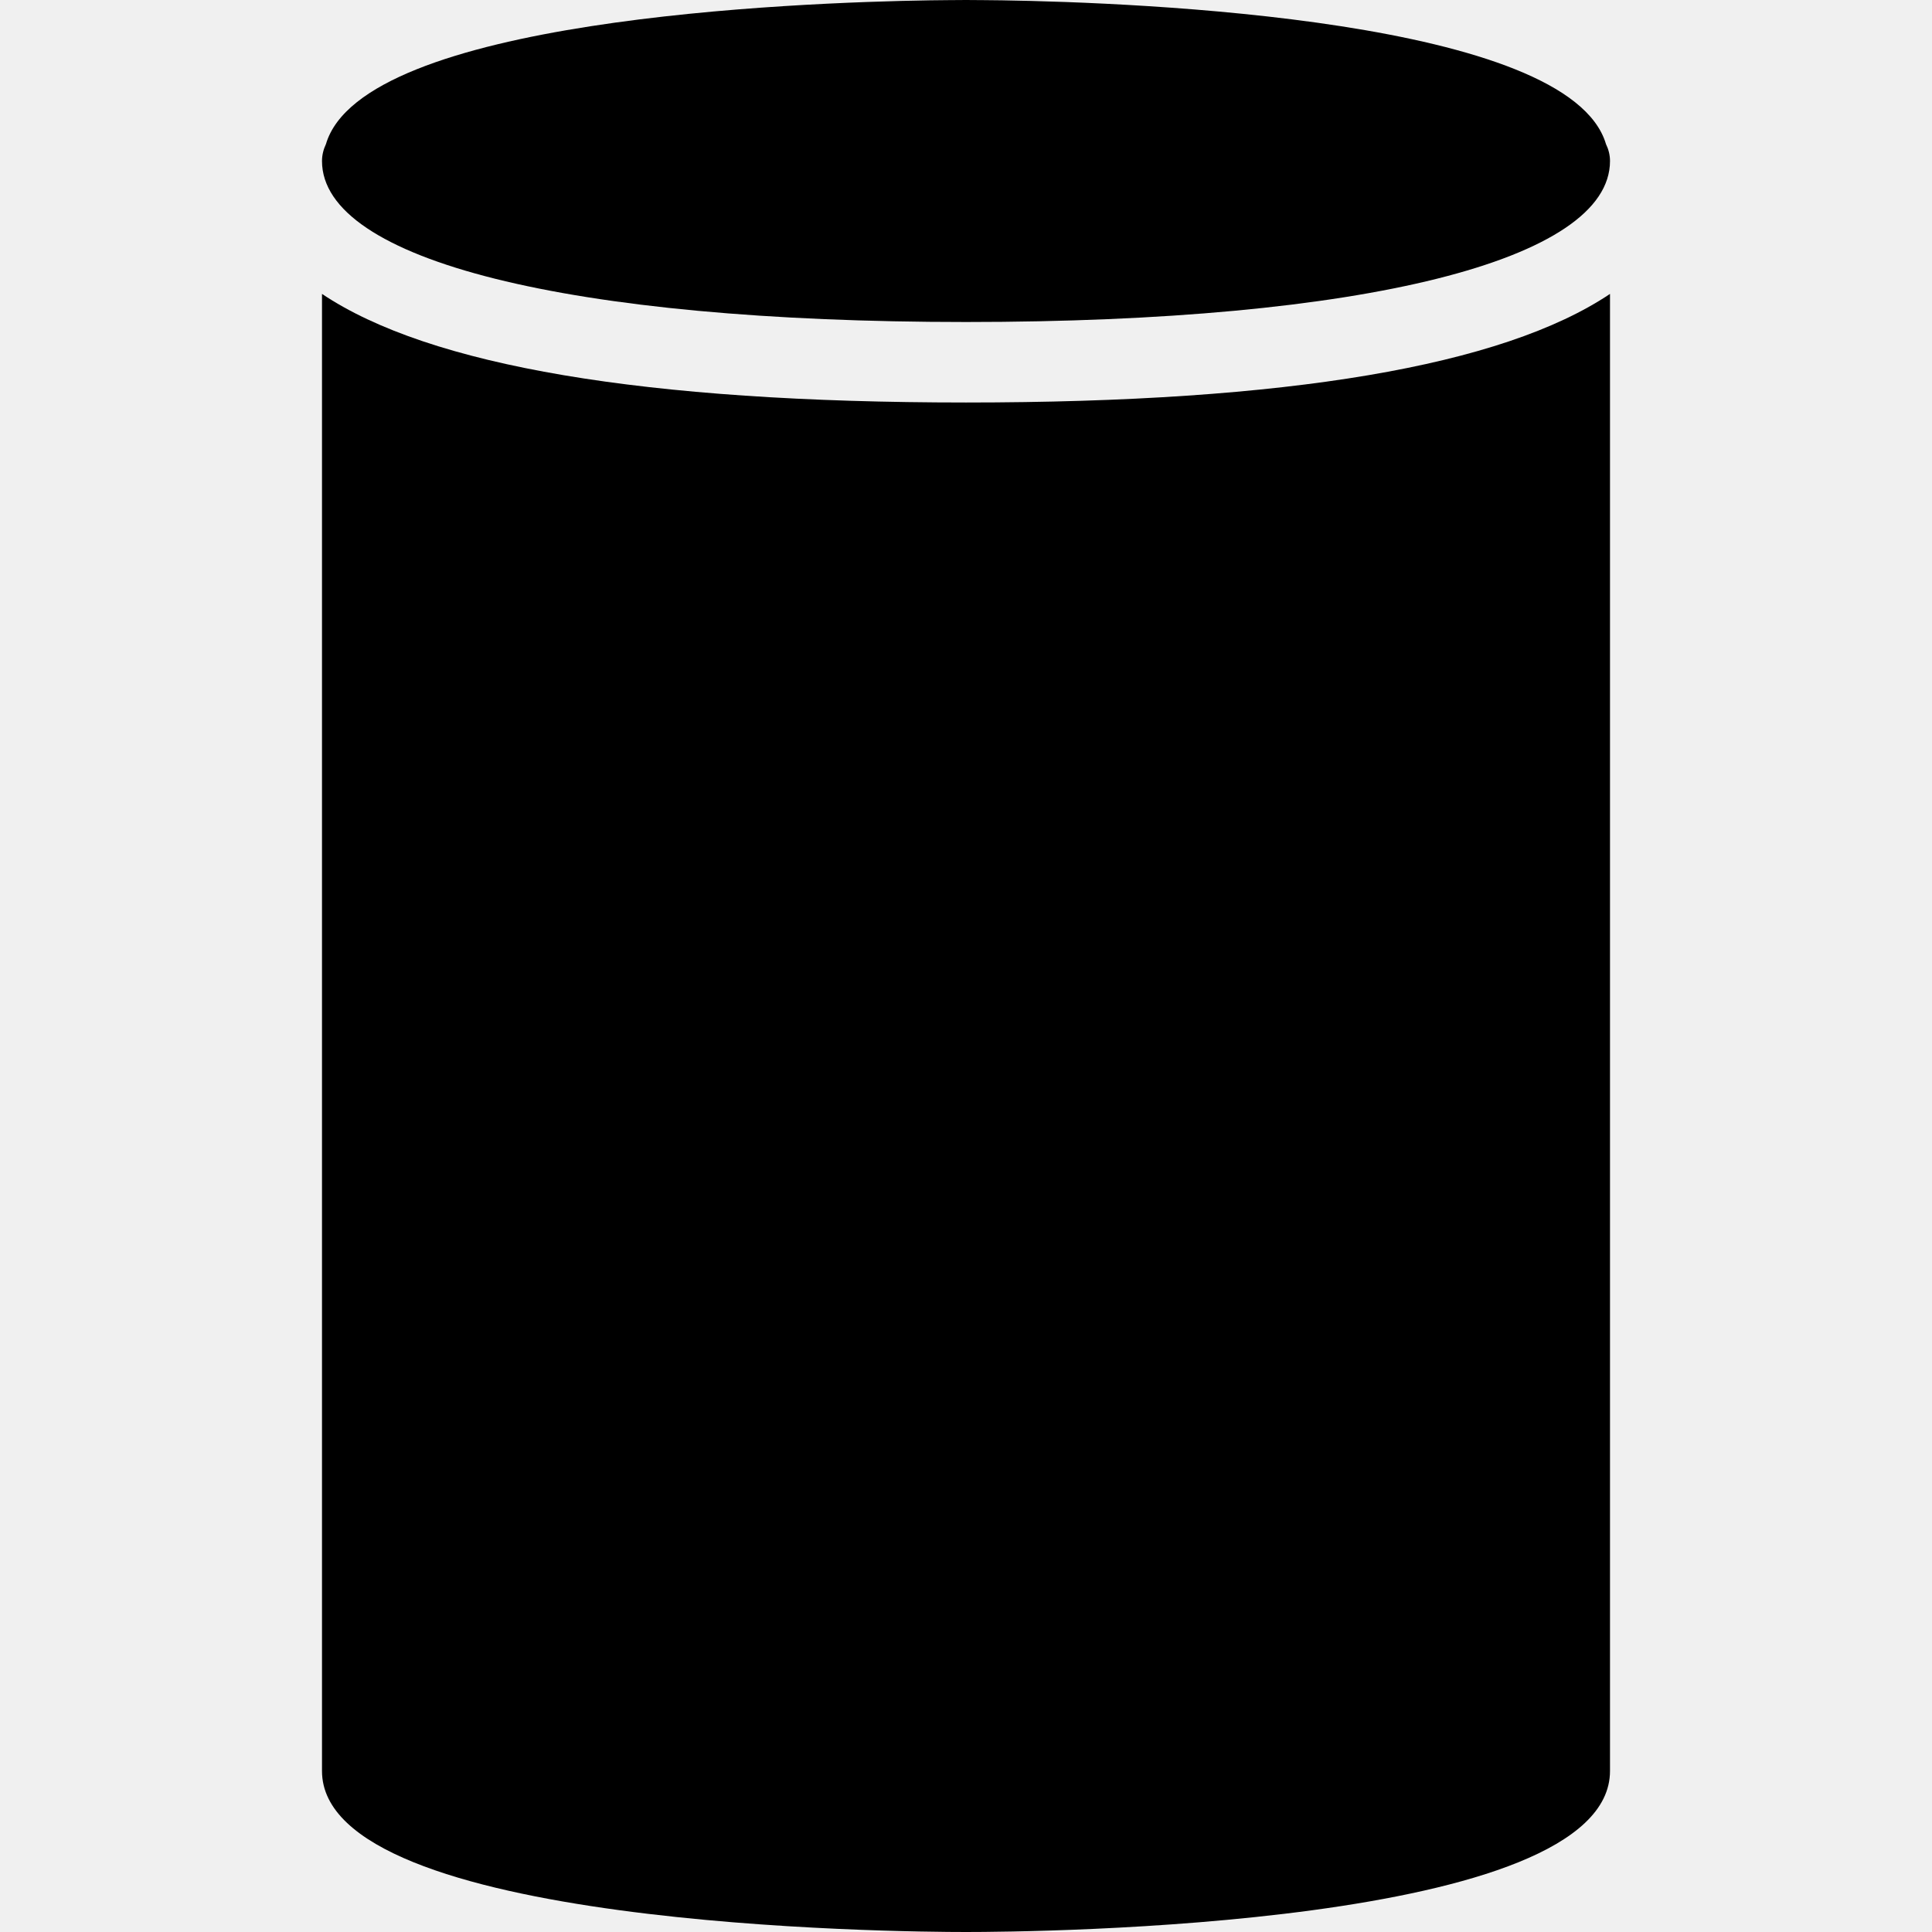
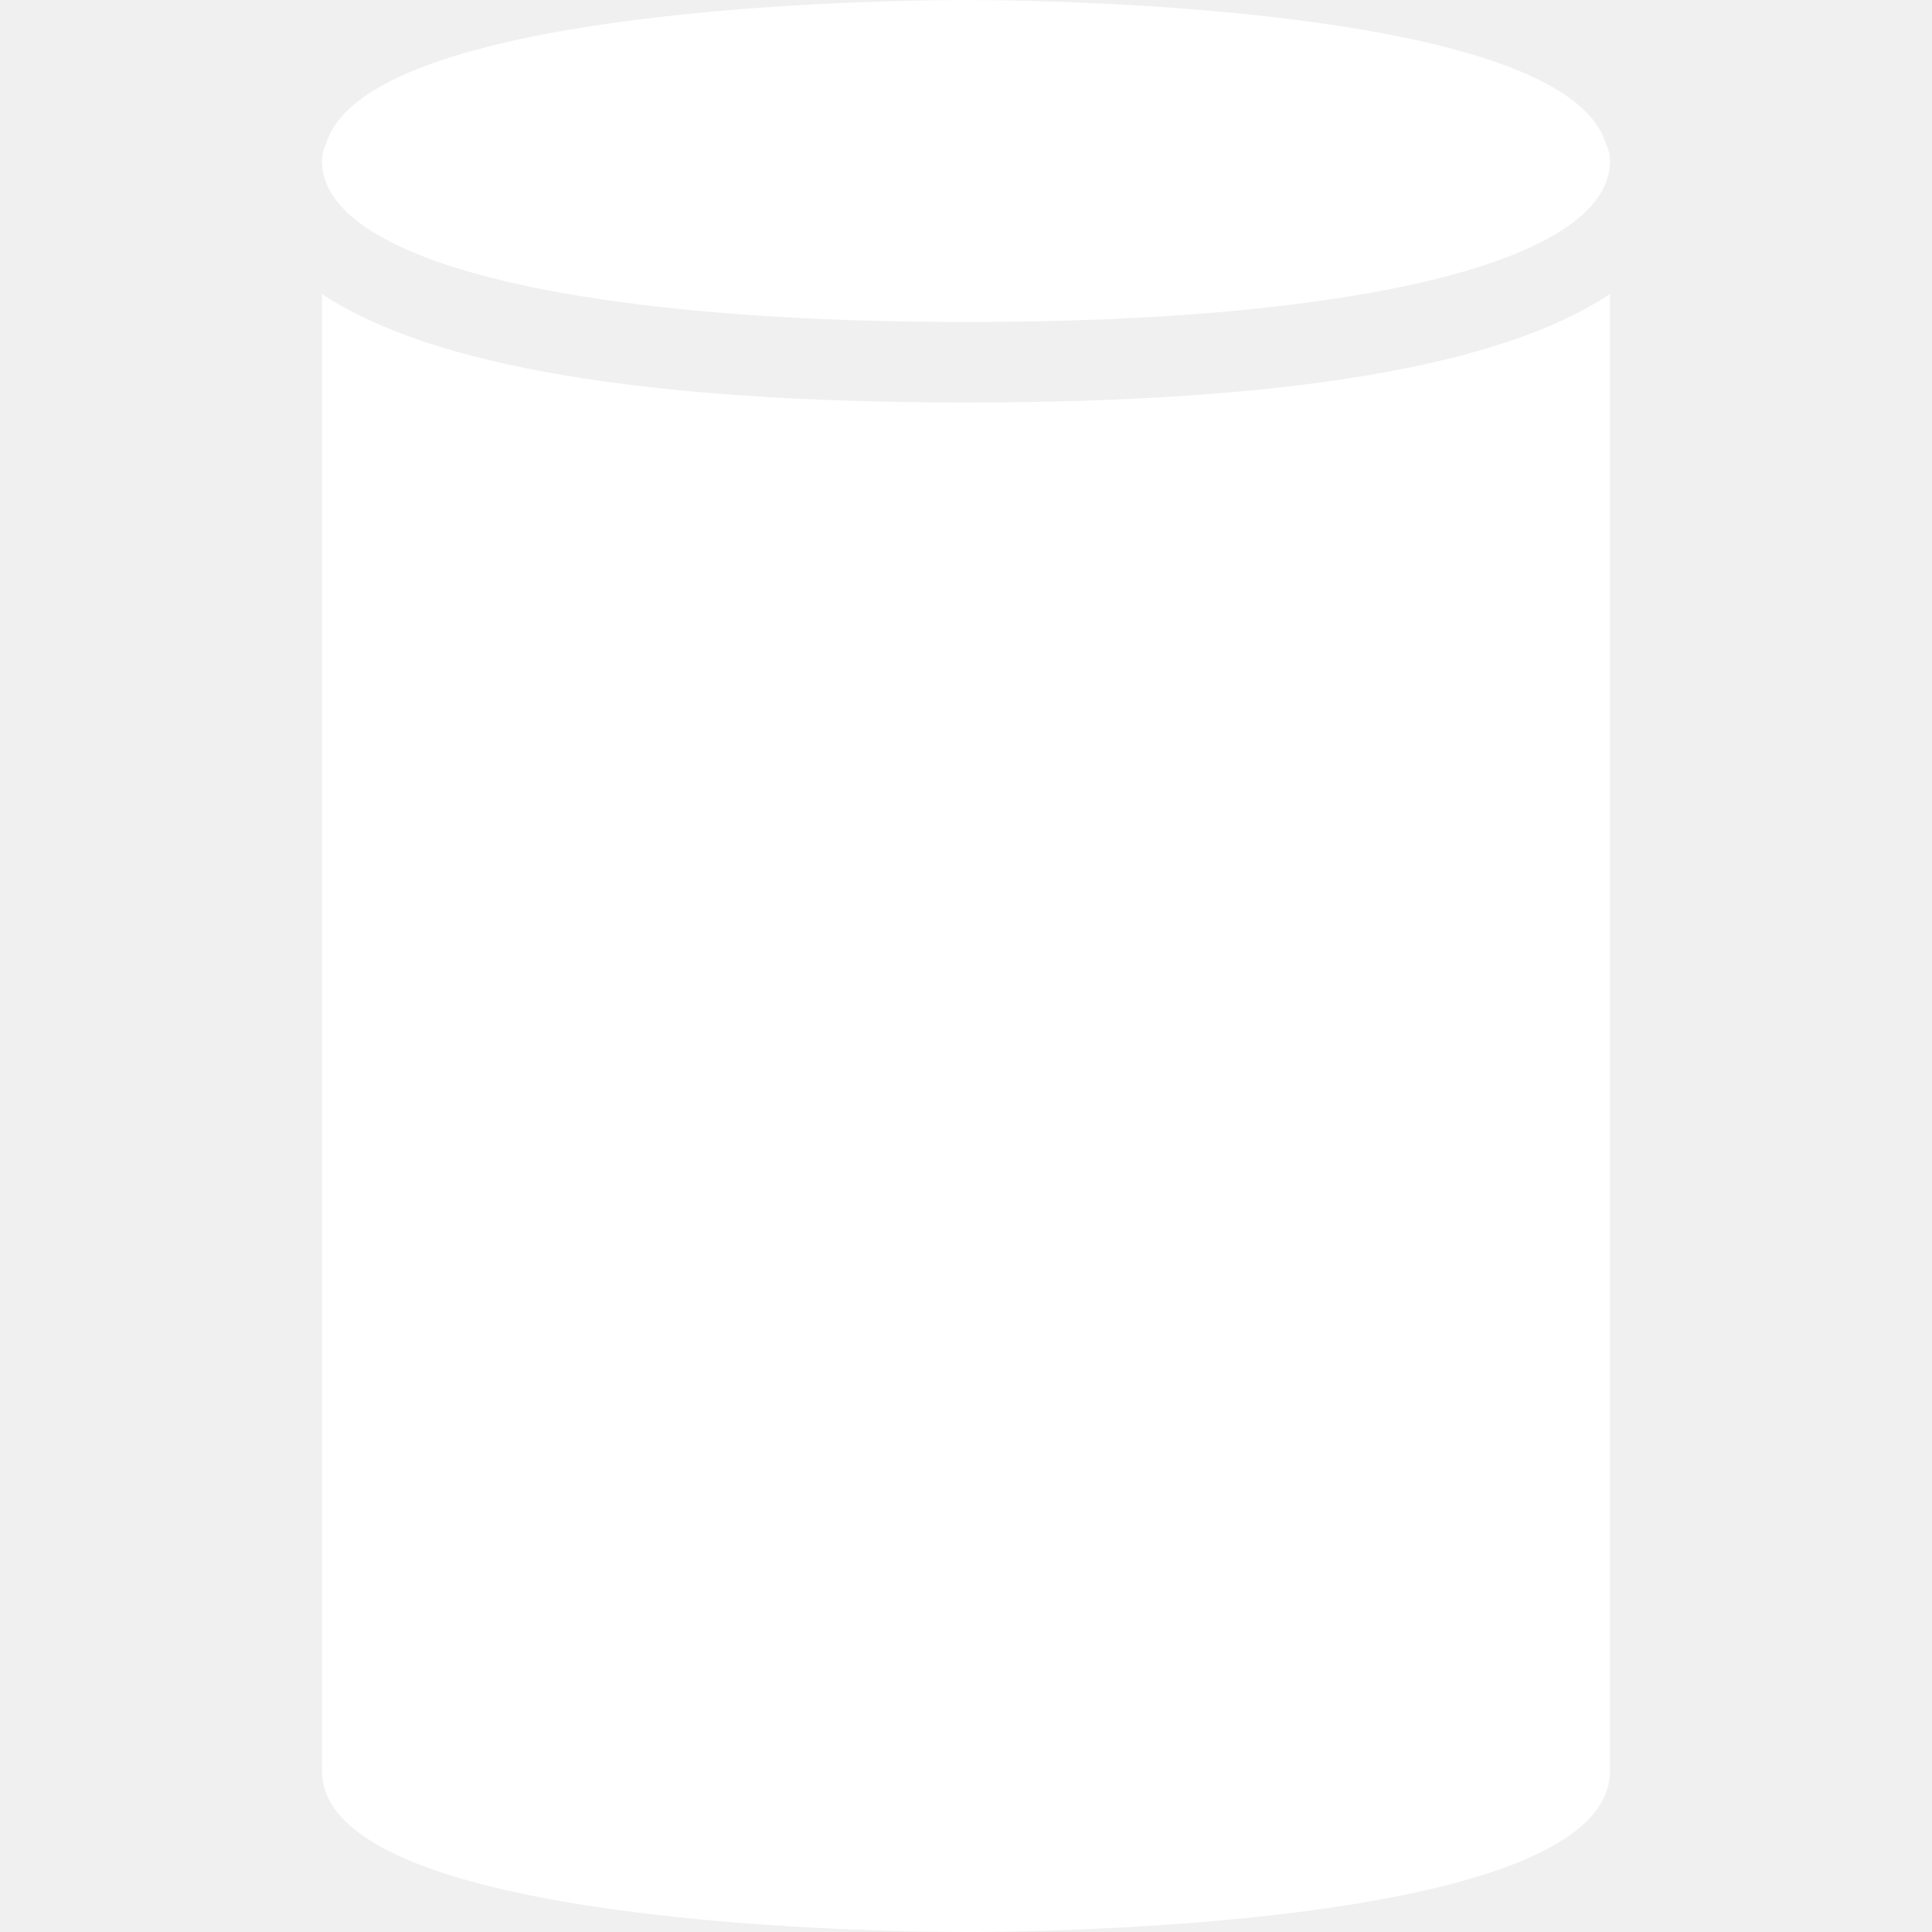
- <svg xmlns="http://www.w3.org/2000/svg" fill="#000000" height="800px" width="800px" version="1.1" id="Layer_1" viewBox="0 0 512 512" xml:space="preserve">
+ <svg xmlns="http://www.w3.org/2000/svg" fill="#FFFFFF" height="800px" width="800px" version="1.1" id="Layer_1" viewBox="0 0 512 512" xml:space="preserve">
  <g>
    <g>
      <g>
        <path d="M85.333,77.888v391.445C85.333,510.805,238.549,512,256,512s170.667-1.195,170.667-42.667V77.888     c-28.48,19.093-85.44,28.779-170.667,28.779S113.835,96.981,85.333,77.888z" />
        <path d="M256,85.333c105.28,0,170.667-16.363,170.667-42.667c0-1.621-0.405-3.115-1.067-4.48     C415.872,5.141,301.653,0.661,265.493,0.085C262.336,0.064,259.243,0,256,0s-6.336,0.064-9.515,0.085     C210.325,0.661,96.107,5.12,86.379,38.187c-0.64,1.365-1.045,2.859-1.045,4.48C85.333,68.971,150.72,85.333,256,85.333z" />
      </g>
    </g>
  </g>
</svg>
